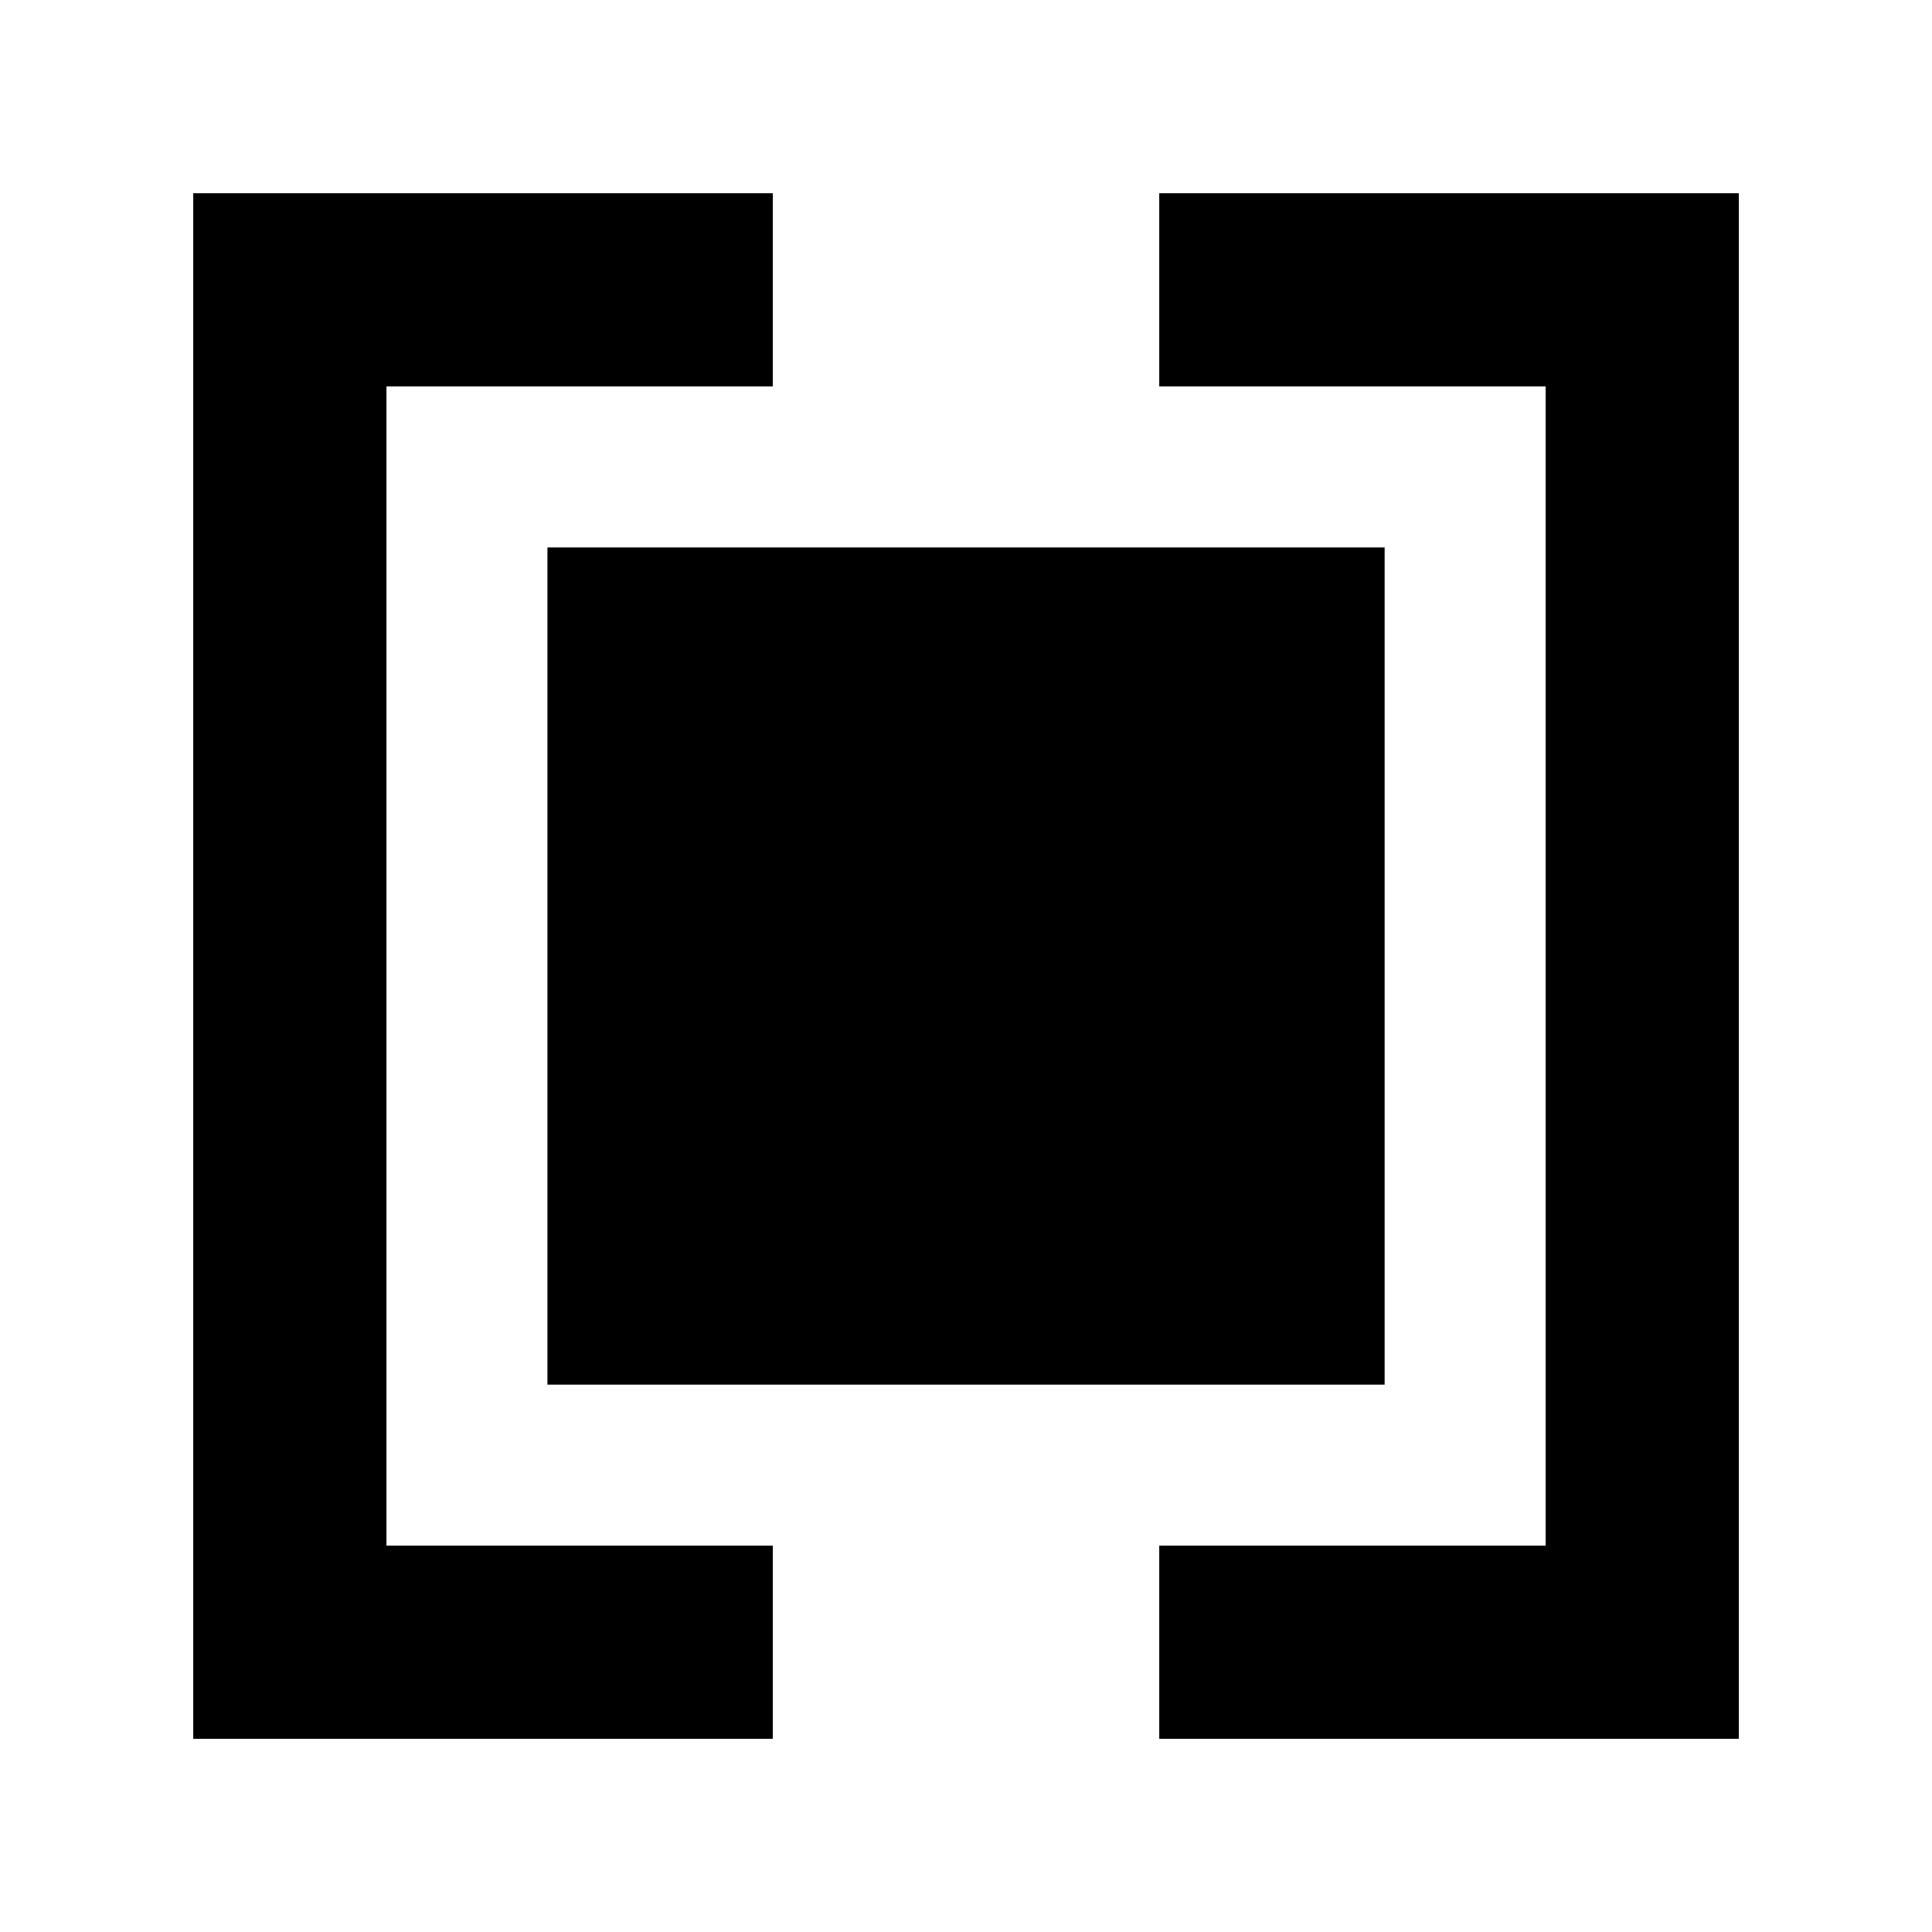
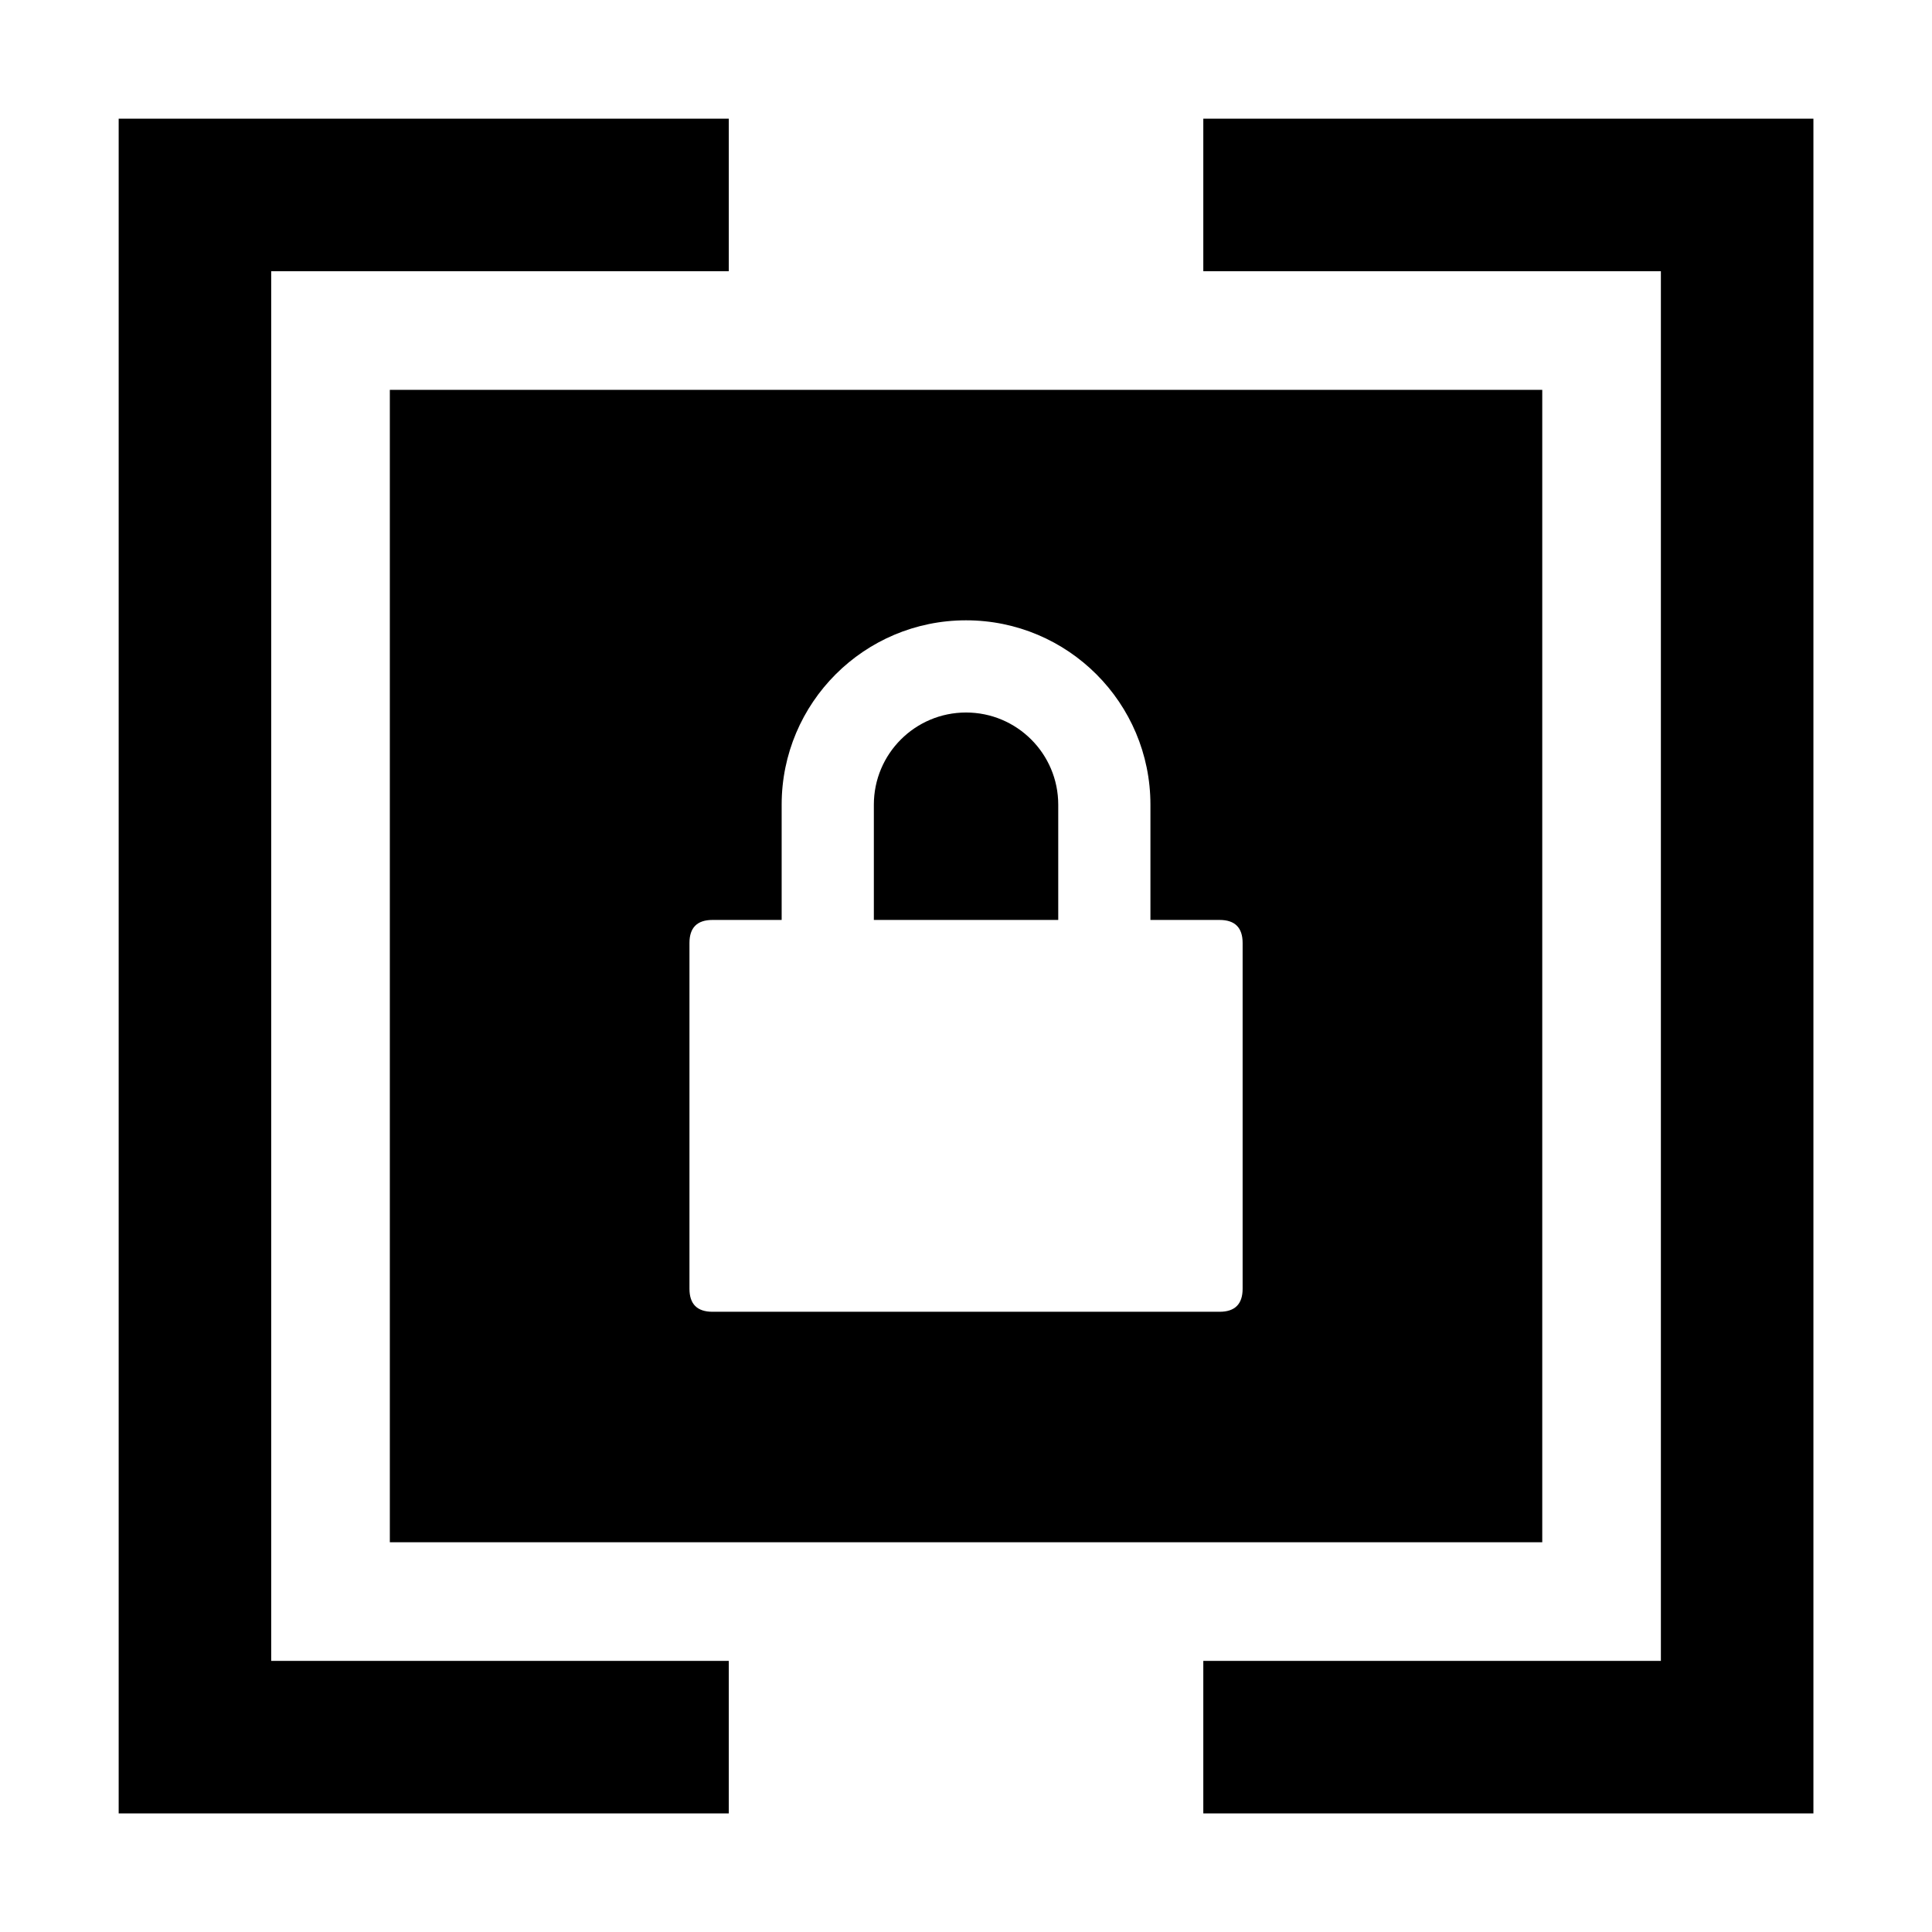
- <svg xmlns="http://www.w3.org/2000/svg" width="160" height="160" viewBox="0 0 160 160" role="img" aria-labelledby="title desc">
-   <g transform="translate(-5.33 -5.33) scale(0.3333333)">
-     <path d="M64 64 H208 V112 H112 V400 H208 V448 H64 Z" fill="currentColor" />
-     <path d="M448 64 H304 V112 H400 V400 H304 V448 H448 Z" fill="currentColor" />
-     <path d="M152 152 H360 V360 H152 Z" fill="currentColor" />
+ <svg xmlns="http://www.w3.org/2000/svg" width="145.92" height="145.92" viewBox="0 0 145.92 145.92" role="img" aria-labelledby="title desc">
+   <g transform="translate(-12.37 -12.37) scale(0.3333333)">
+     <path d="M64 64 H202.24 V98.56 H98.56 V413.44 H202.24 V448 H64 Z" fill="currentColor" fill-rule="evenodd" />
+     <path d="M448 64 H309.76 V98.56 H413.44 V413.44 H309.76 V448 H448 Z" fill="currentColor" fill-rule="evenodd" />
+     <path d="M125.44 125.44 H386.56 V386.56 H125.44 Z M193.331 250.778 Q193.331 245.555 198.554 245.555 H214.221 V219.443 A41.779 41.779 0 0 1 297.779 219.443 V245.555 H313.446 Q318.669 245.555 318.669 250.778 V329.114 Q318.669 334.336 313.446 334.336 H198.554 Q193.331 334.336 193.331 329.114 Z M235.11 245.555 H276.89 V219.443 A20.89 20.89 0 0 0 235.11 219.443 Z" fill="currentColor" fill-rule="evenodd" />
  </g>
</svg>
